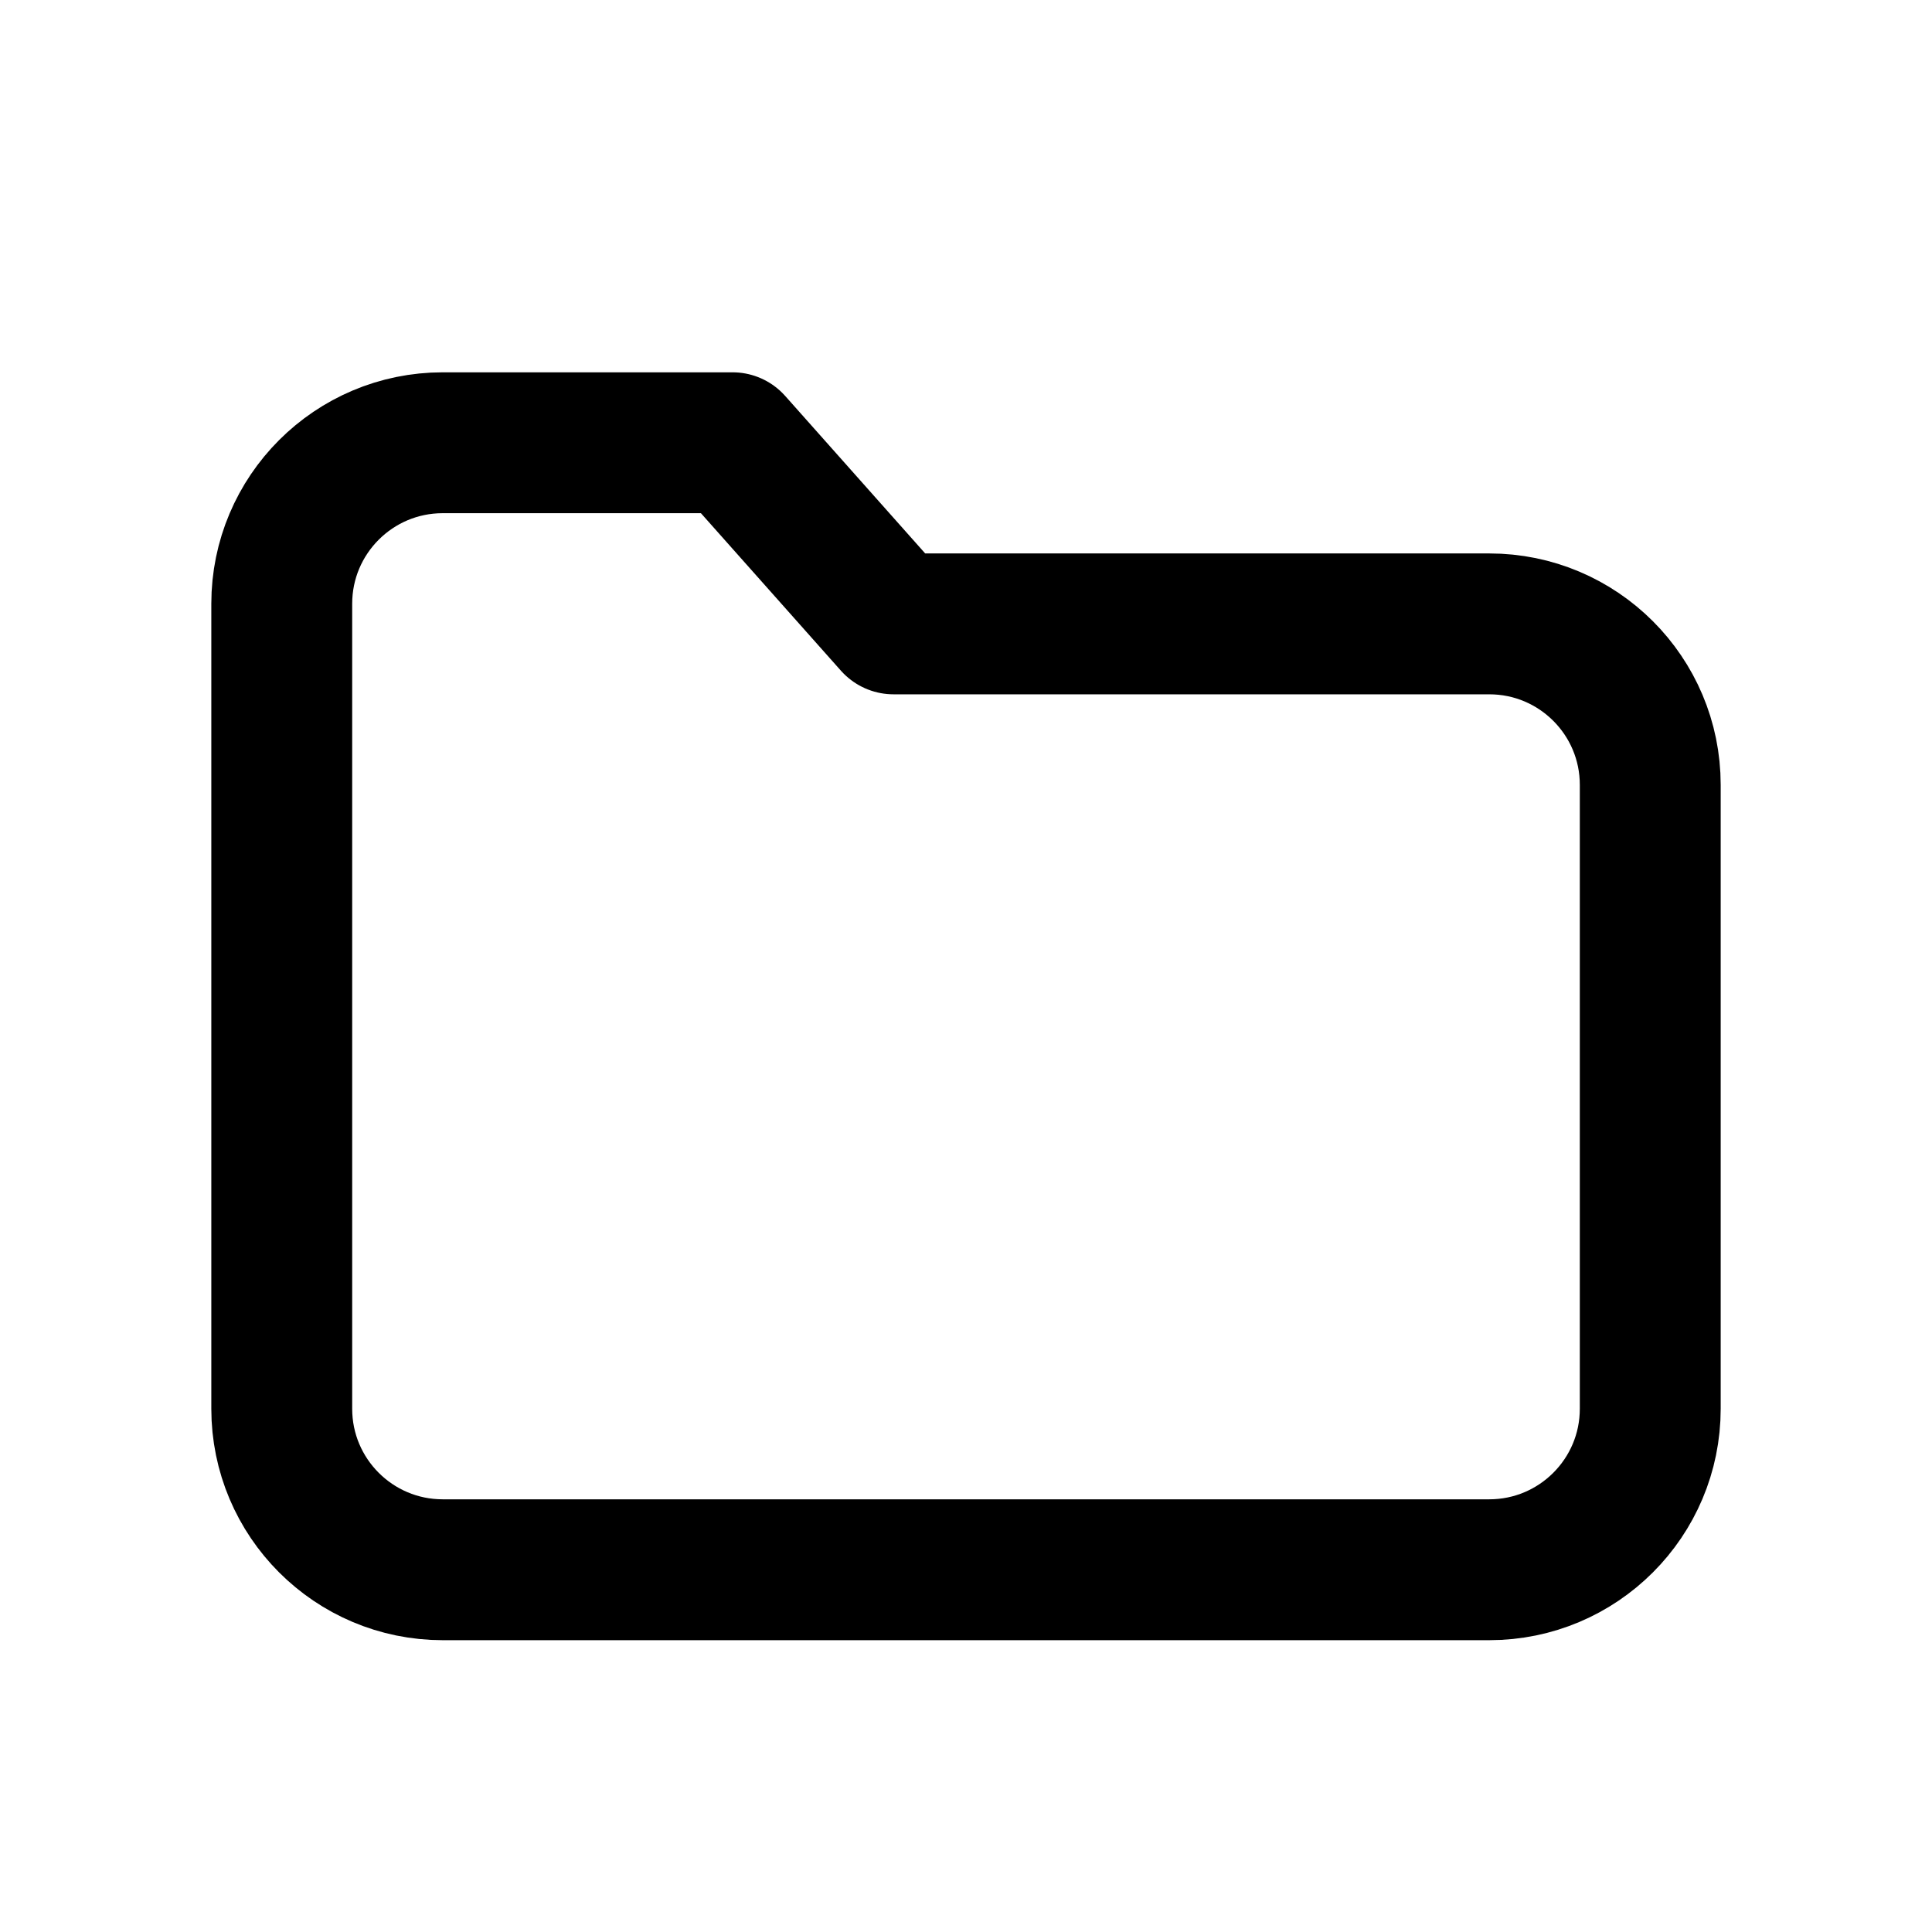
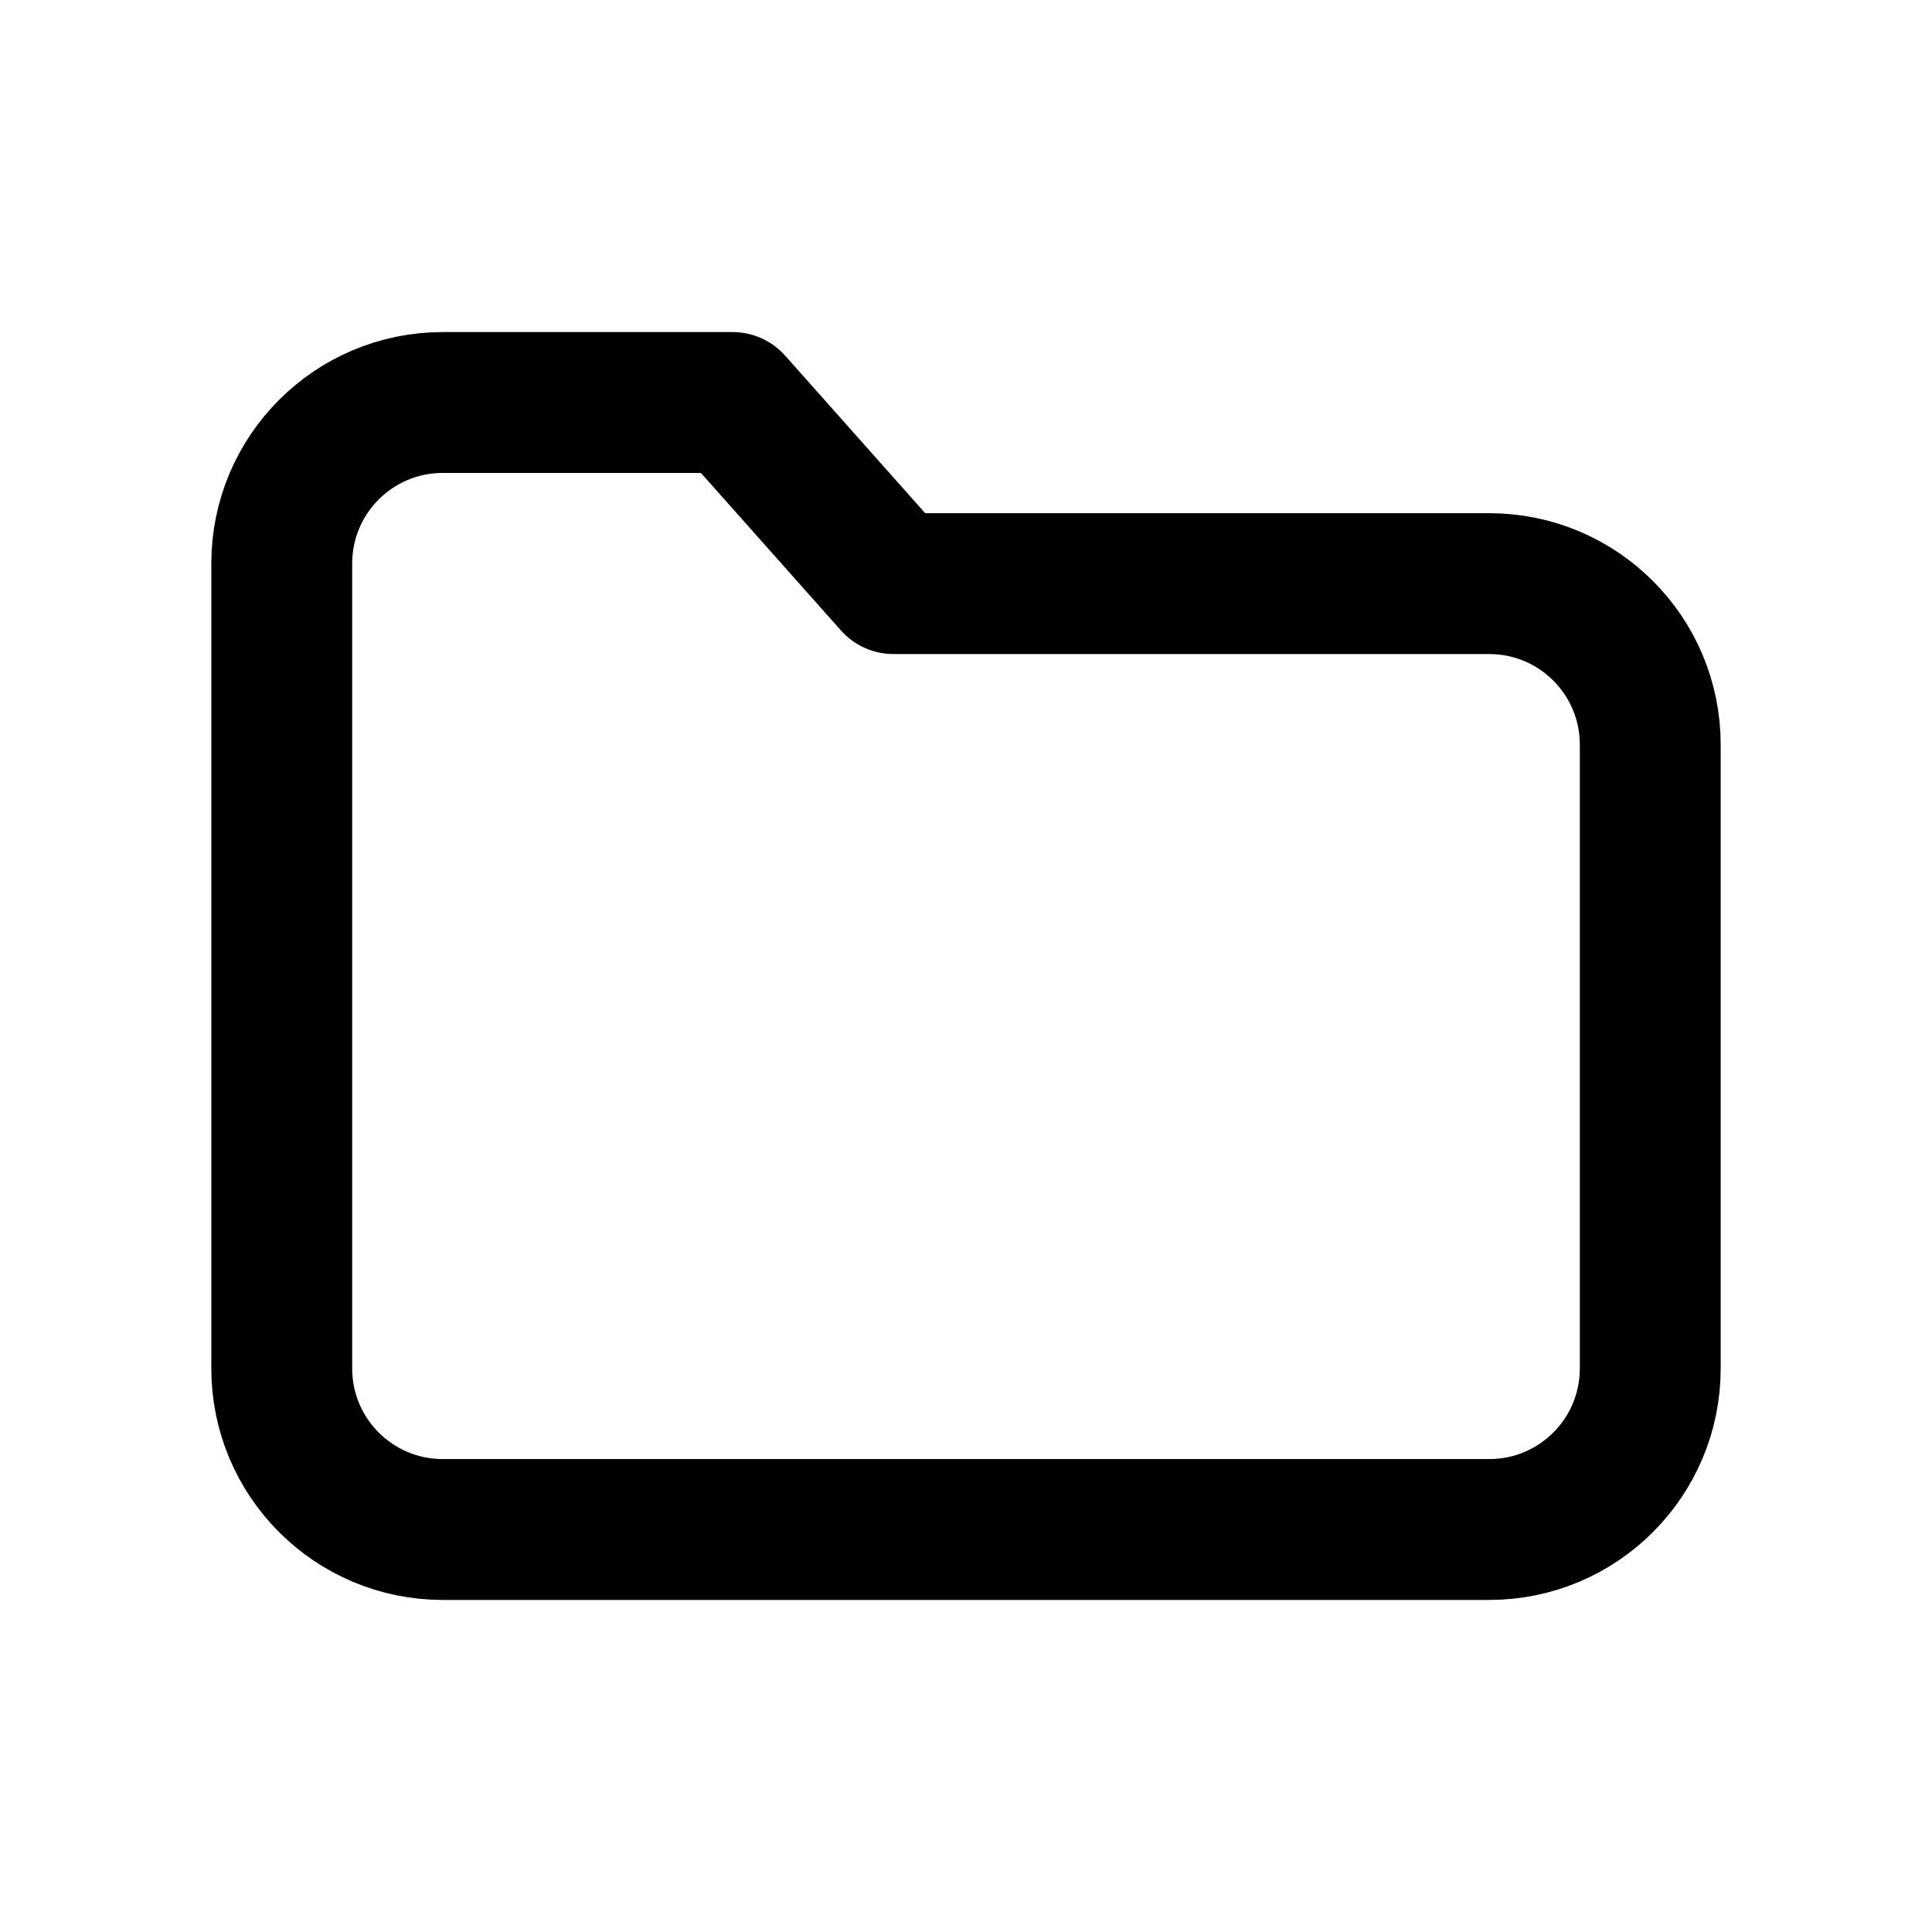
<svg xmlns="http://www.w3.org/2000/svg" viewBox="0 0 24 24" fill="none" stroke="currentColor" stroke-width="1.75" stroke-linecap="round" stroke-linejoin="round" aria-hidden="true" focusable="false">
-   <path d="M3.5 7.5A2 2 0 0 1 5.5 5.5h3.6l2 2.25h7.4a2 2 0 0 1 2 2v7.75a2 2 0 0 1-2 2h-13a2 2 0 0 1-2-2V7.5z" />
+   <path d="M3.5 7A2 2 0 0 1 5.5 5h3.6l2 2.25h7.4a2 2 0 0 1 2 2v7.75a2 2 0 0 1-2 2h-13a2 2 0 0 1-2-2V7z" />
</svg>
